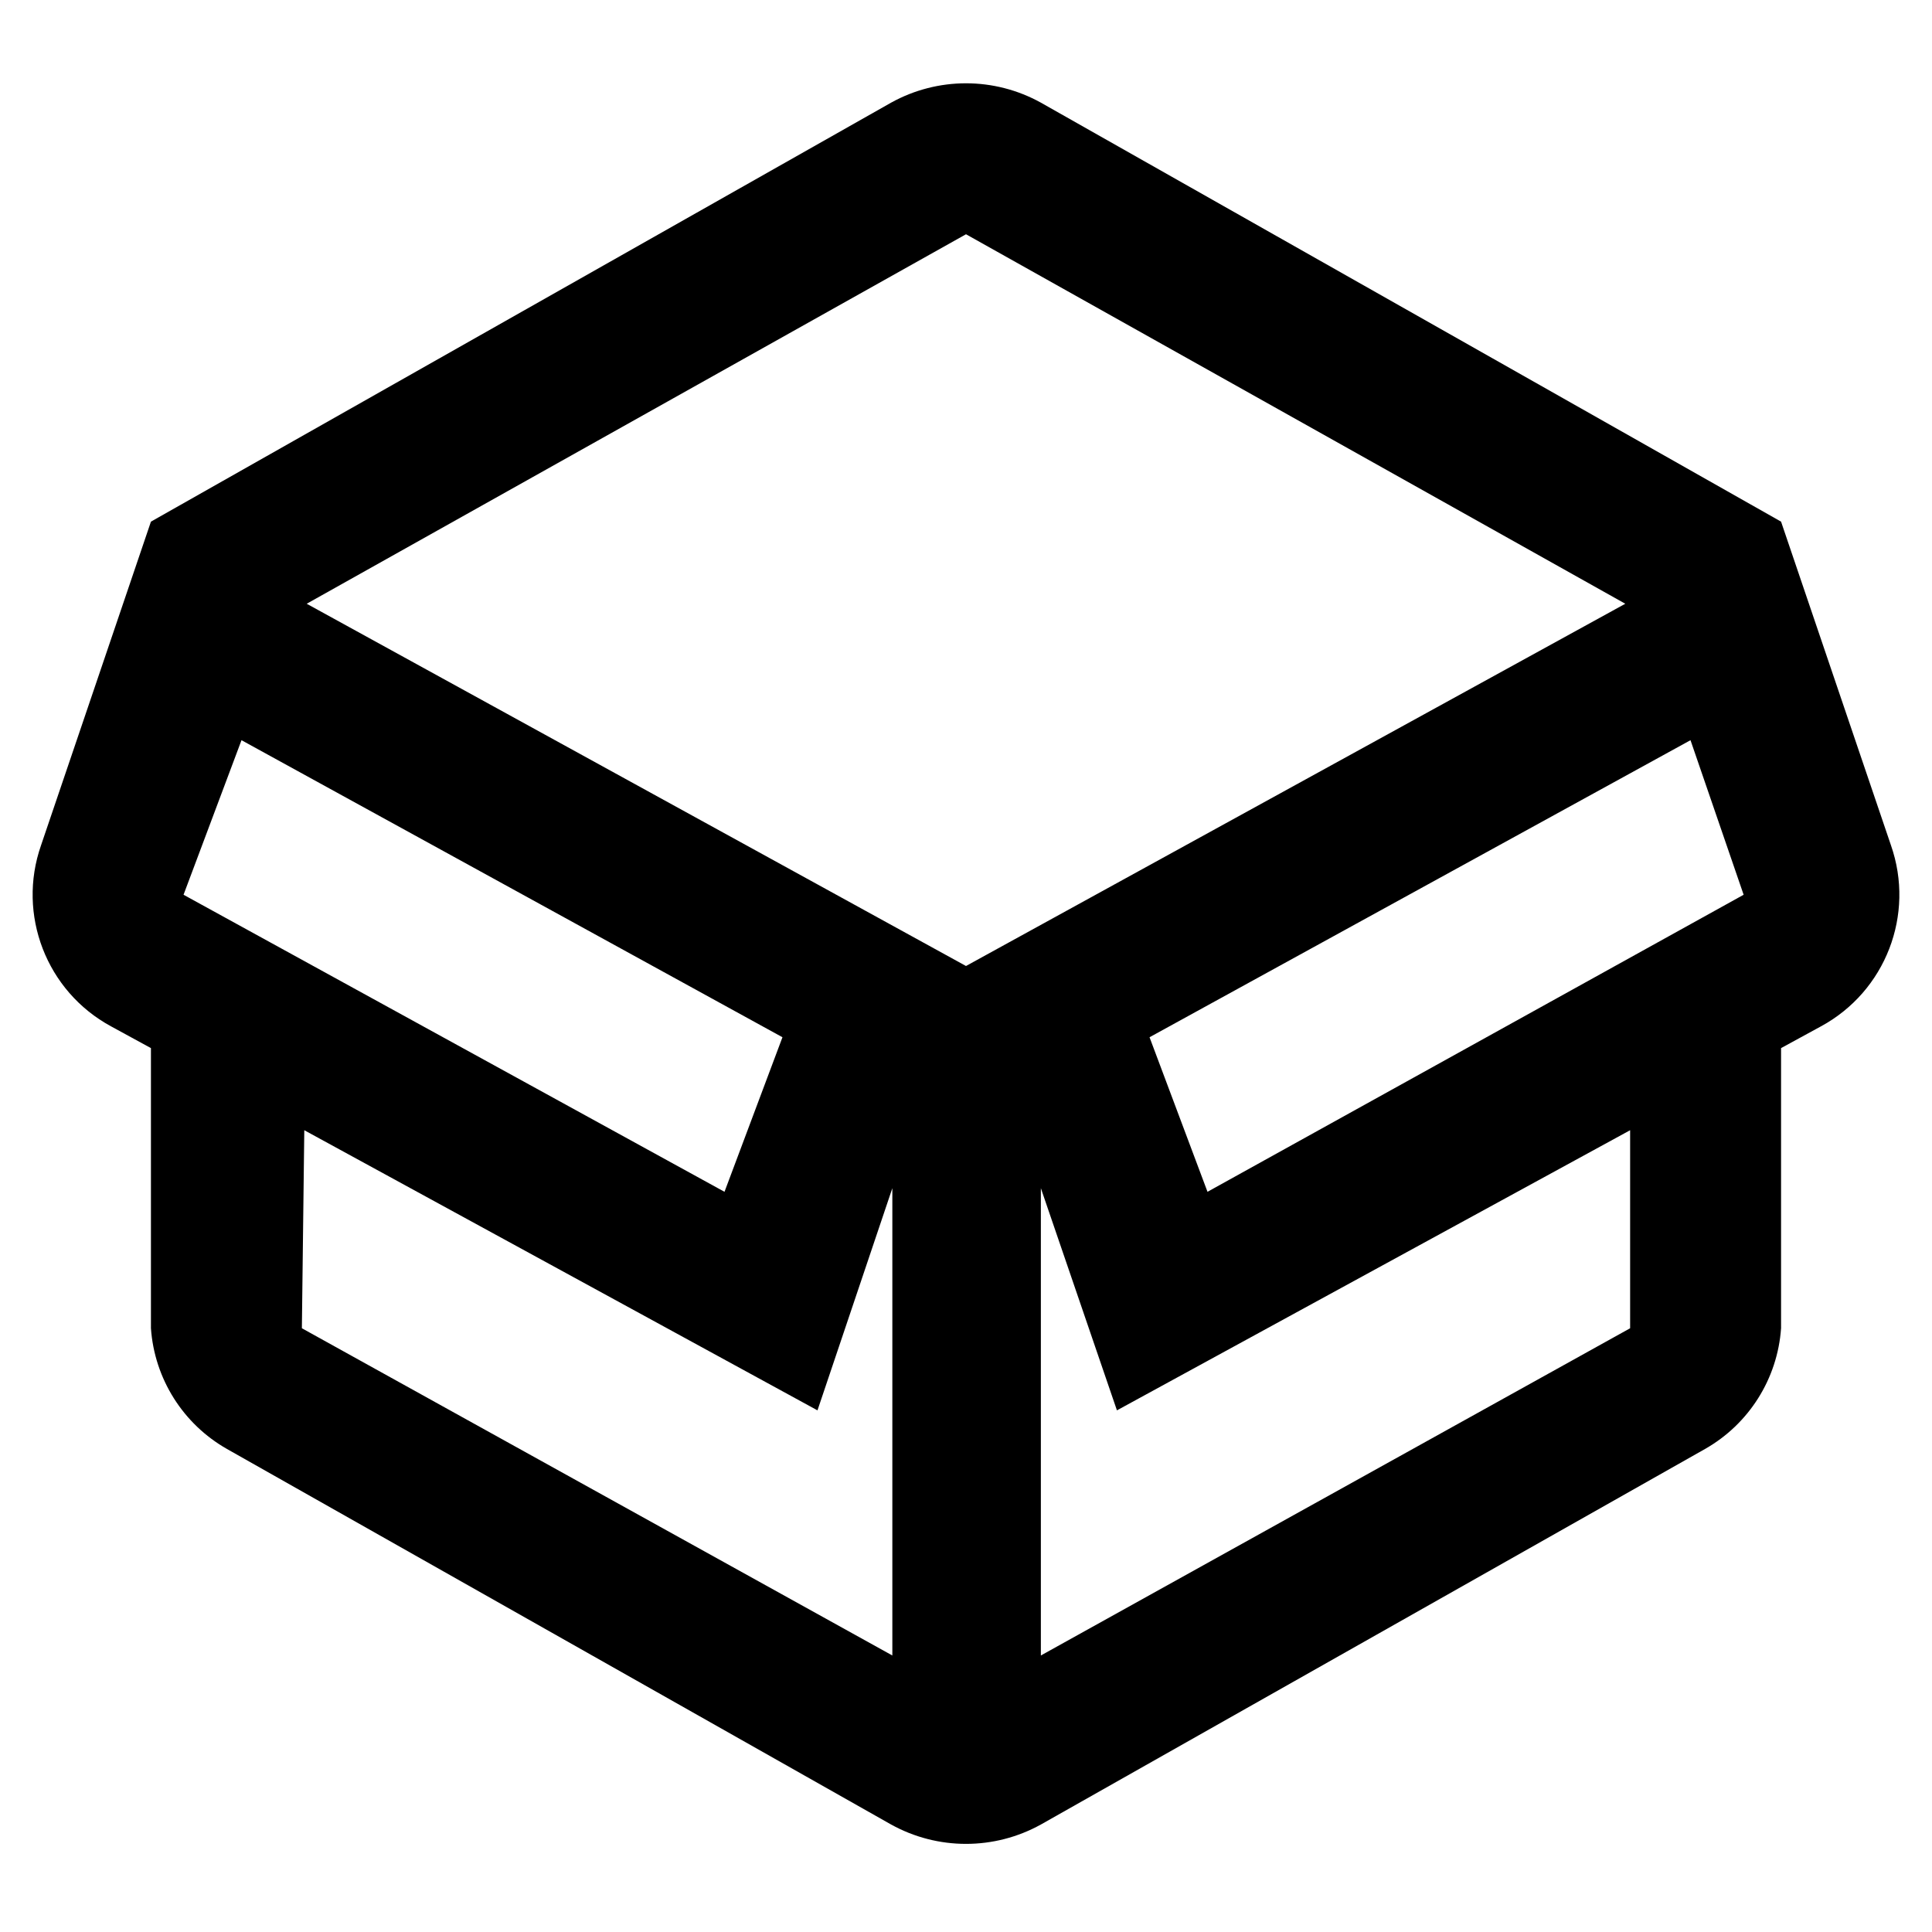
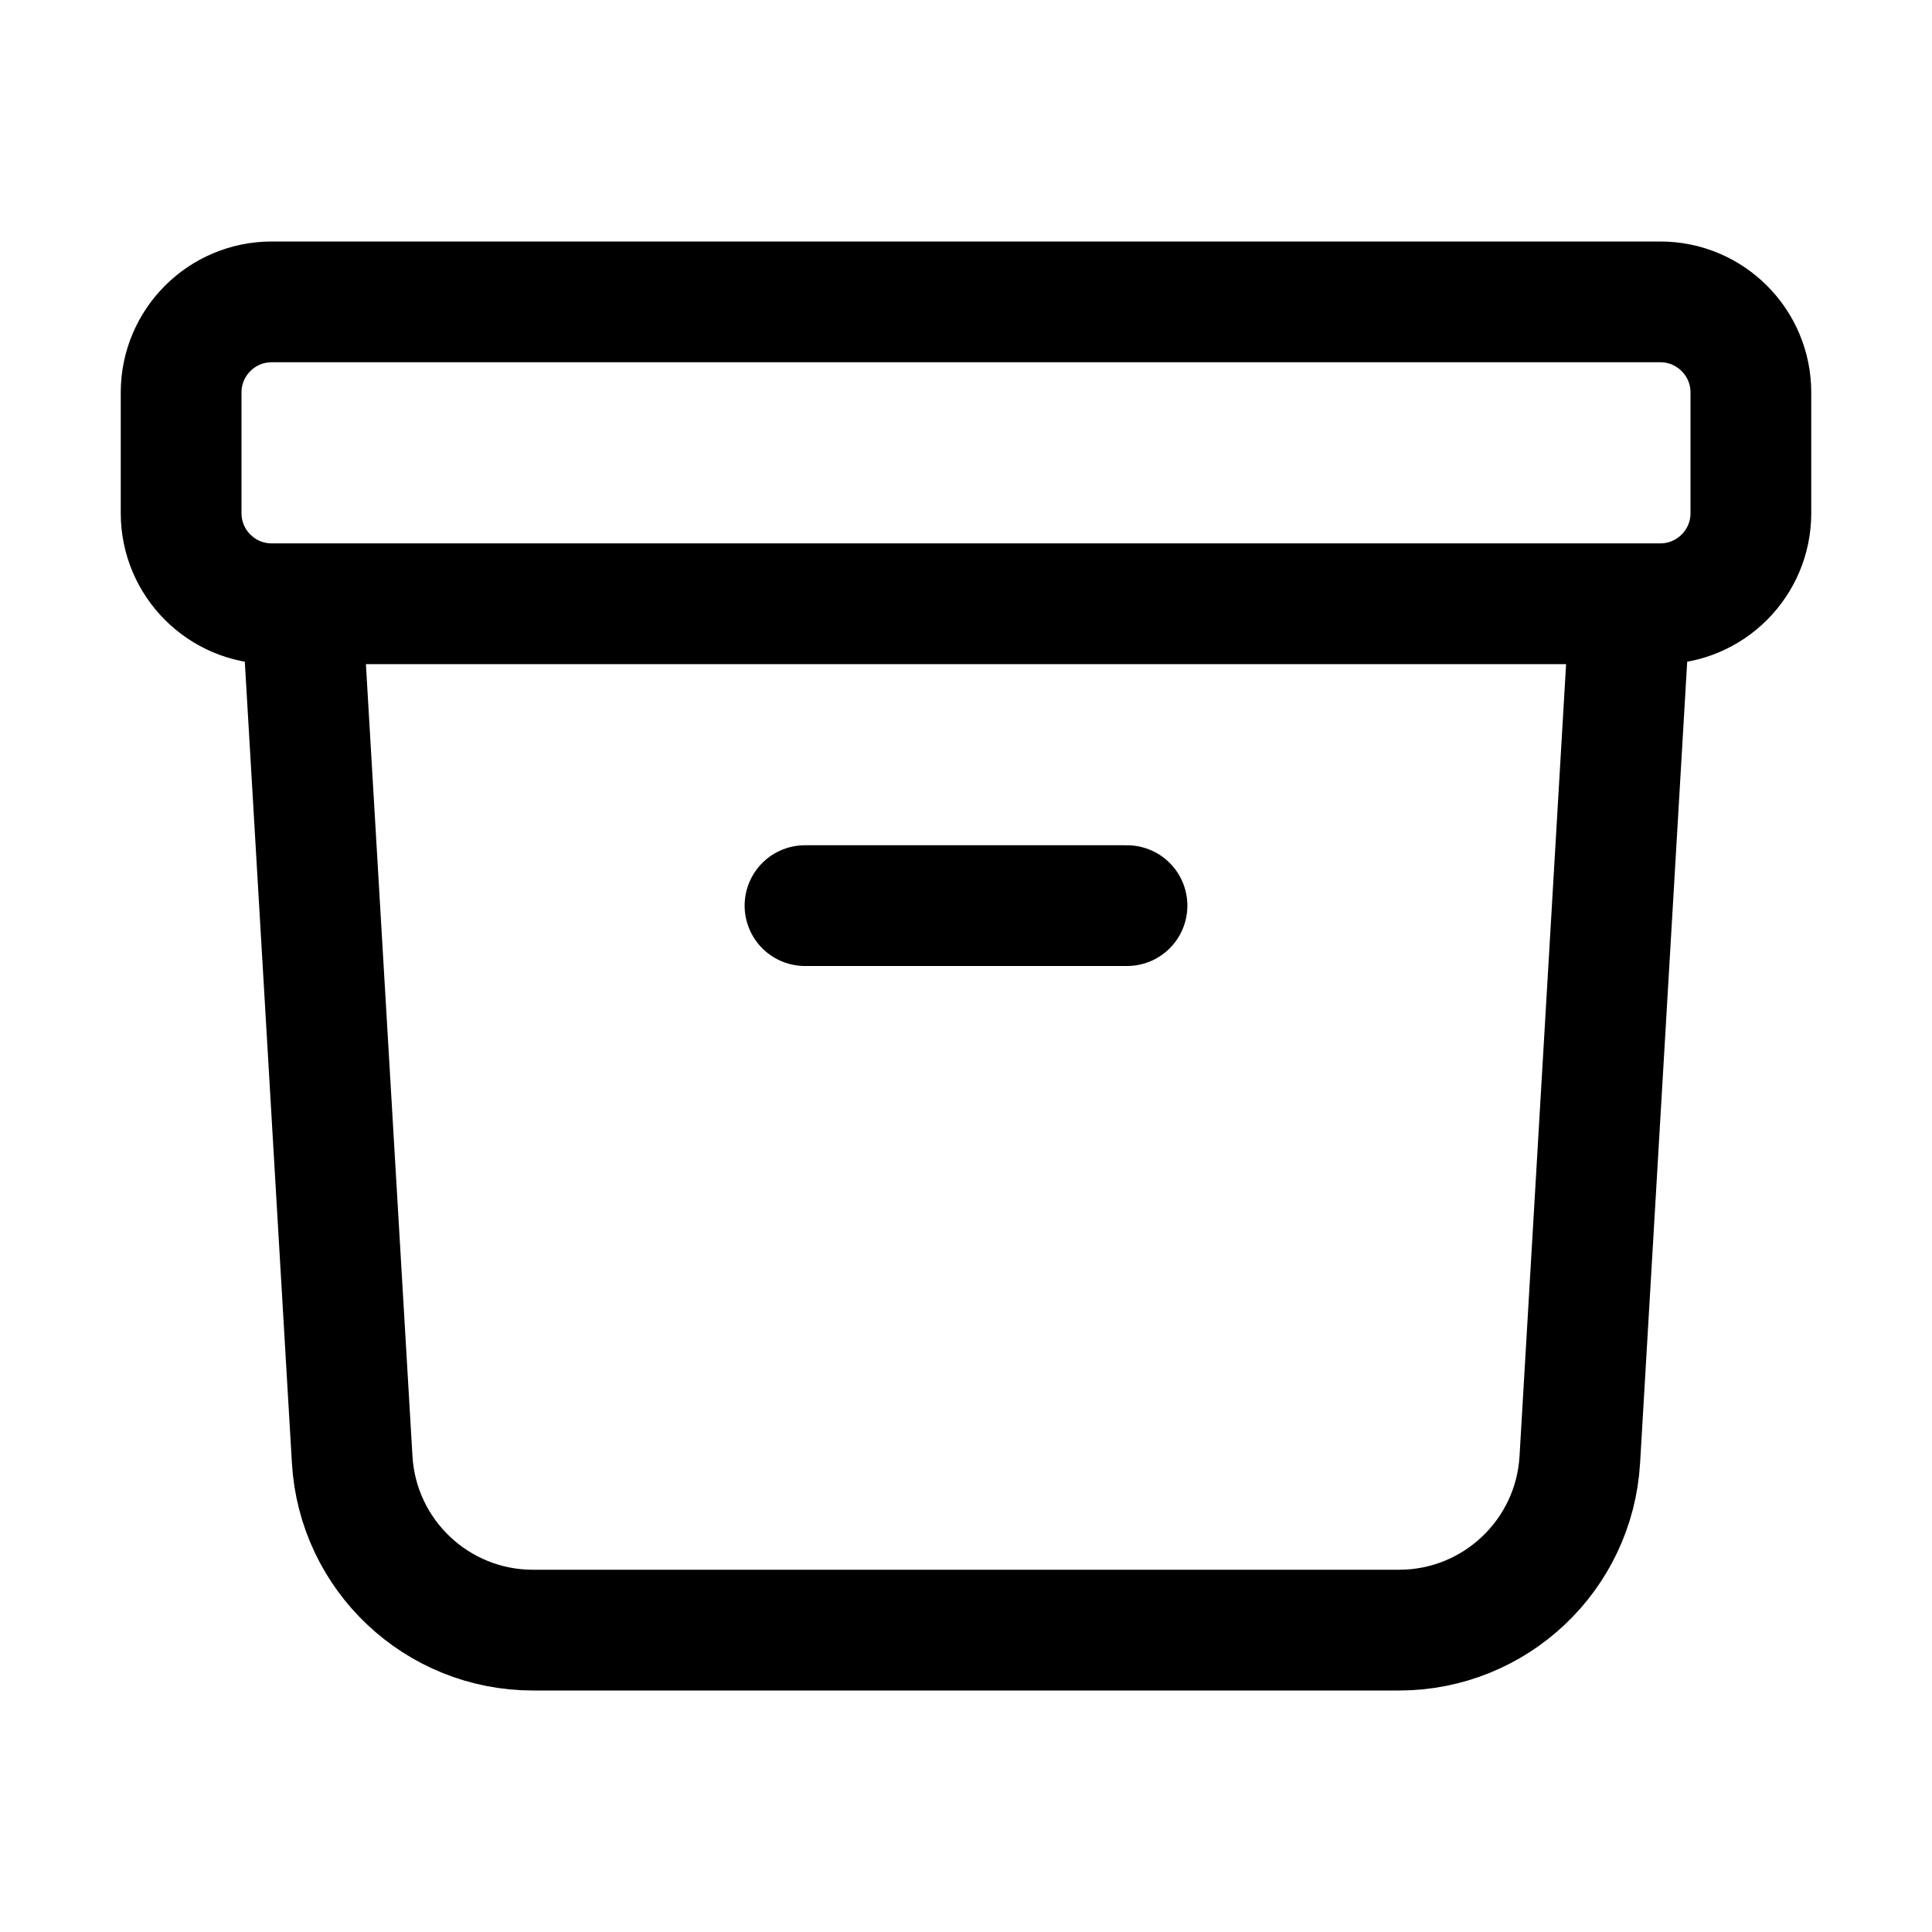
- <svg xmlns="http://www.w3.org/2000/svg" fill="#000000" width="800px" height="800px" viewBox="0 0 16 16">
-   <path d="m15.66 7-.91-2.68L8.62.85a1.28 1.28 0 0 0-1.24 0L1.25 4.32.34 7a1.24 1.24 0 0 0 .58 1.5l.33.18V11a1.25 1.25 0 0 0 .63 1l5.5 3.11a1.28 1.28 0 0 0 1.24 0l5.5-3.11a1.25 1.25 0 0 0 .63-1V8.68l.33-.18a1.24 1.24 0 0 0 .58-1.5zM10 9.87l-.48-1.28L14 6.13l.44 1.28zM8 1.94 13.46 5 8 8 2.54 5zM1.52 7.41 2 6.13l4.48 2.46L6 9.87zm1 1.95 4.25 2.32.62-1.84v3.87L2.5 11zM13.5 11l-4.88 2.71V9.84l.63 1.84 4.25-2.32z" />
+ <svg xmlns="http://www.w3.org/2000/svg" fill="none" viewBox="0 0 24 24" stroke-width="1.5" stroke="currentColor" class="size-6">
+   <path stroke-linecap="round" stroke-linejoin="round" d="m20.25 7.5-.625 10.632a2.25 2.25 0 0 1-2.247 2.118H6.622a2.25 2.25 0 0 1-2.247-2.118L3.75 7.5M10 11.25h4M3.375 7.5h17.25c.621 0 1.125-.504 1.125-1.125v-1.5c0-.621-.504-1.125-1.125-1.125H3.375c-.621 0-1.125.504-1.125 1.125v1.5c0 .621.504 1.125 1.125 1.125Z" />
</svg>
